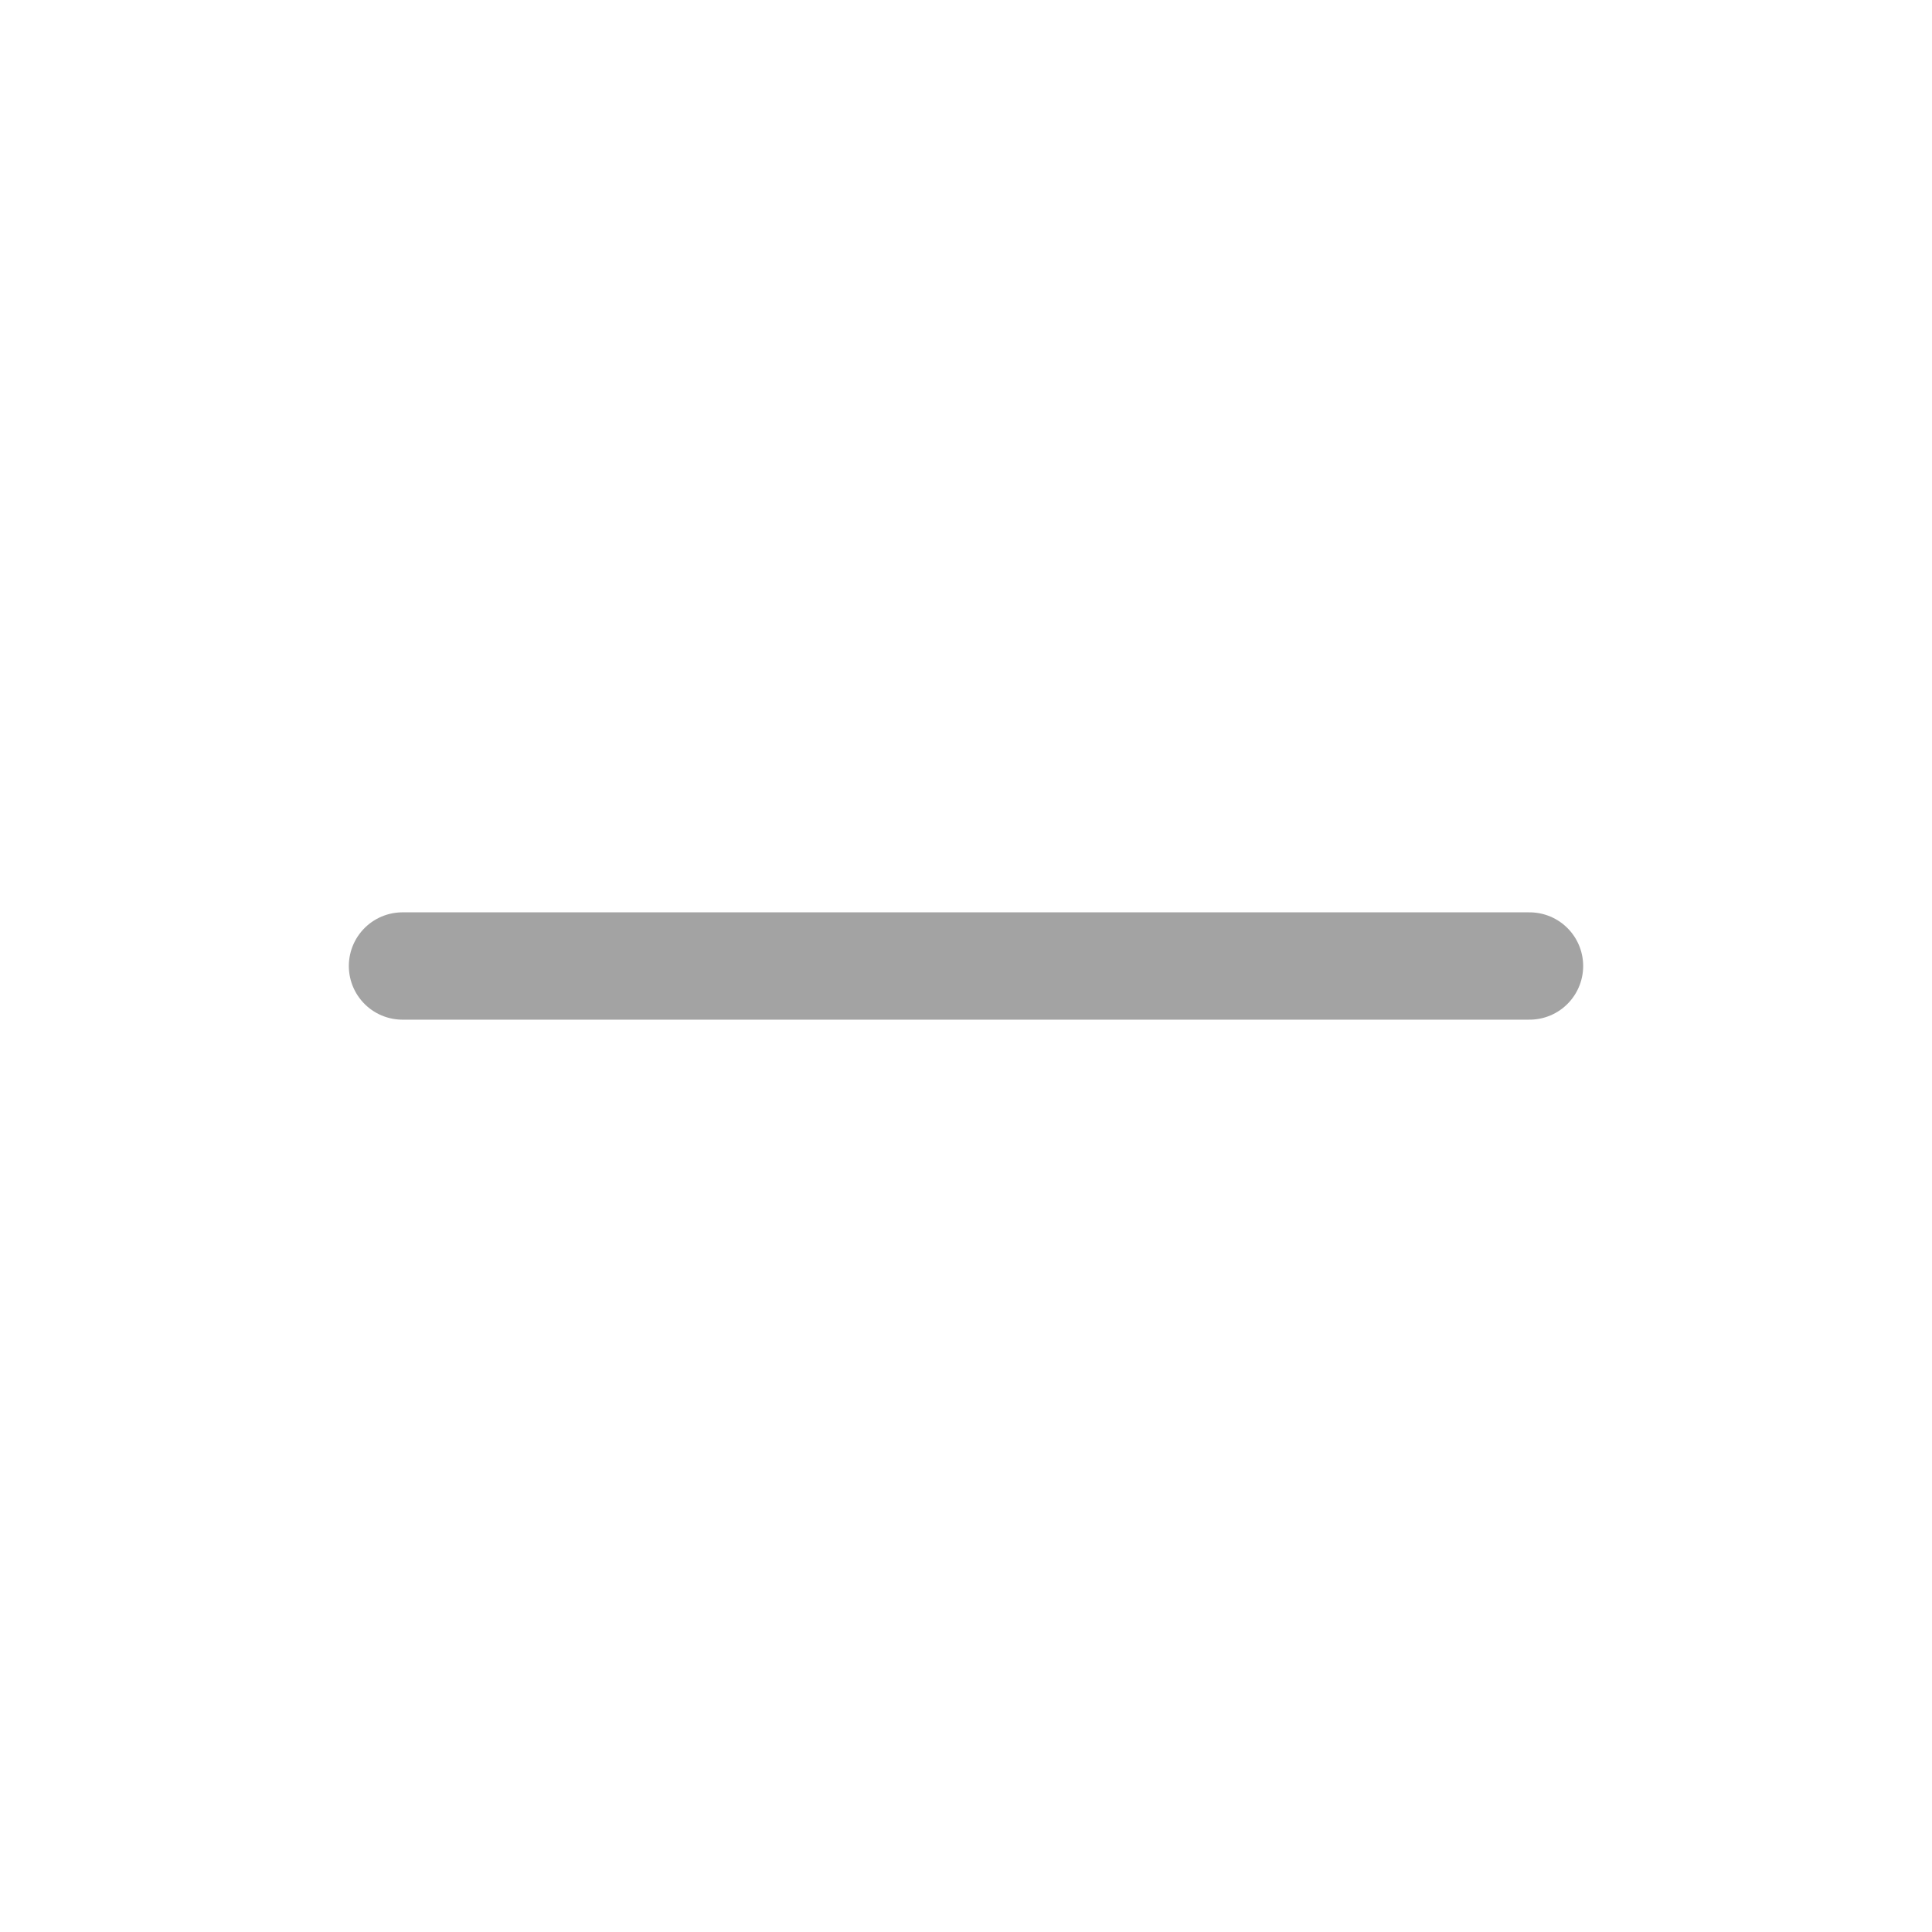
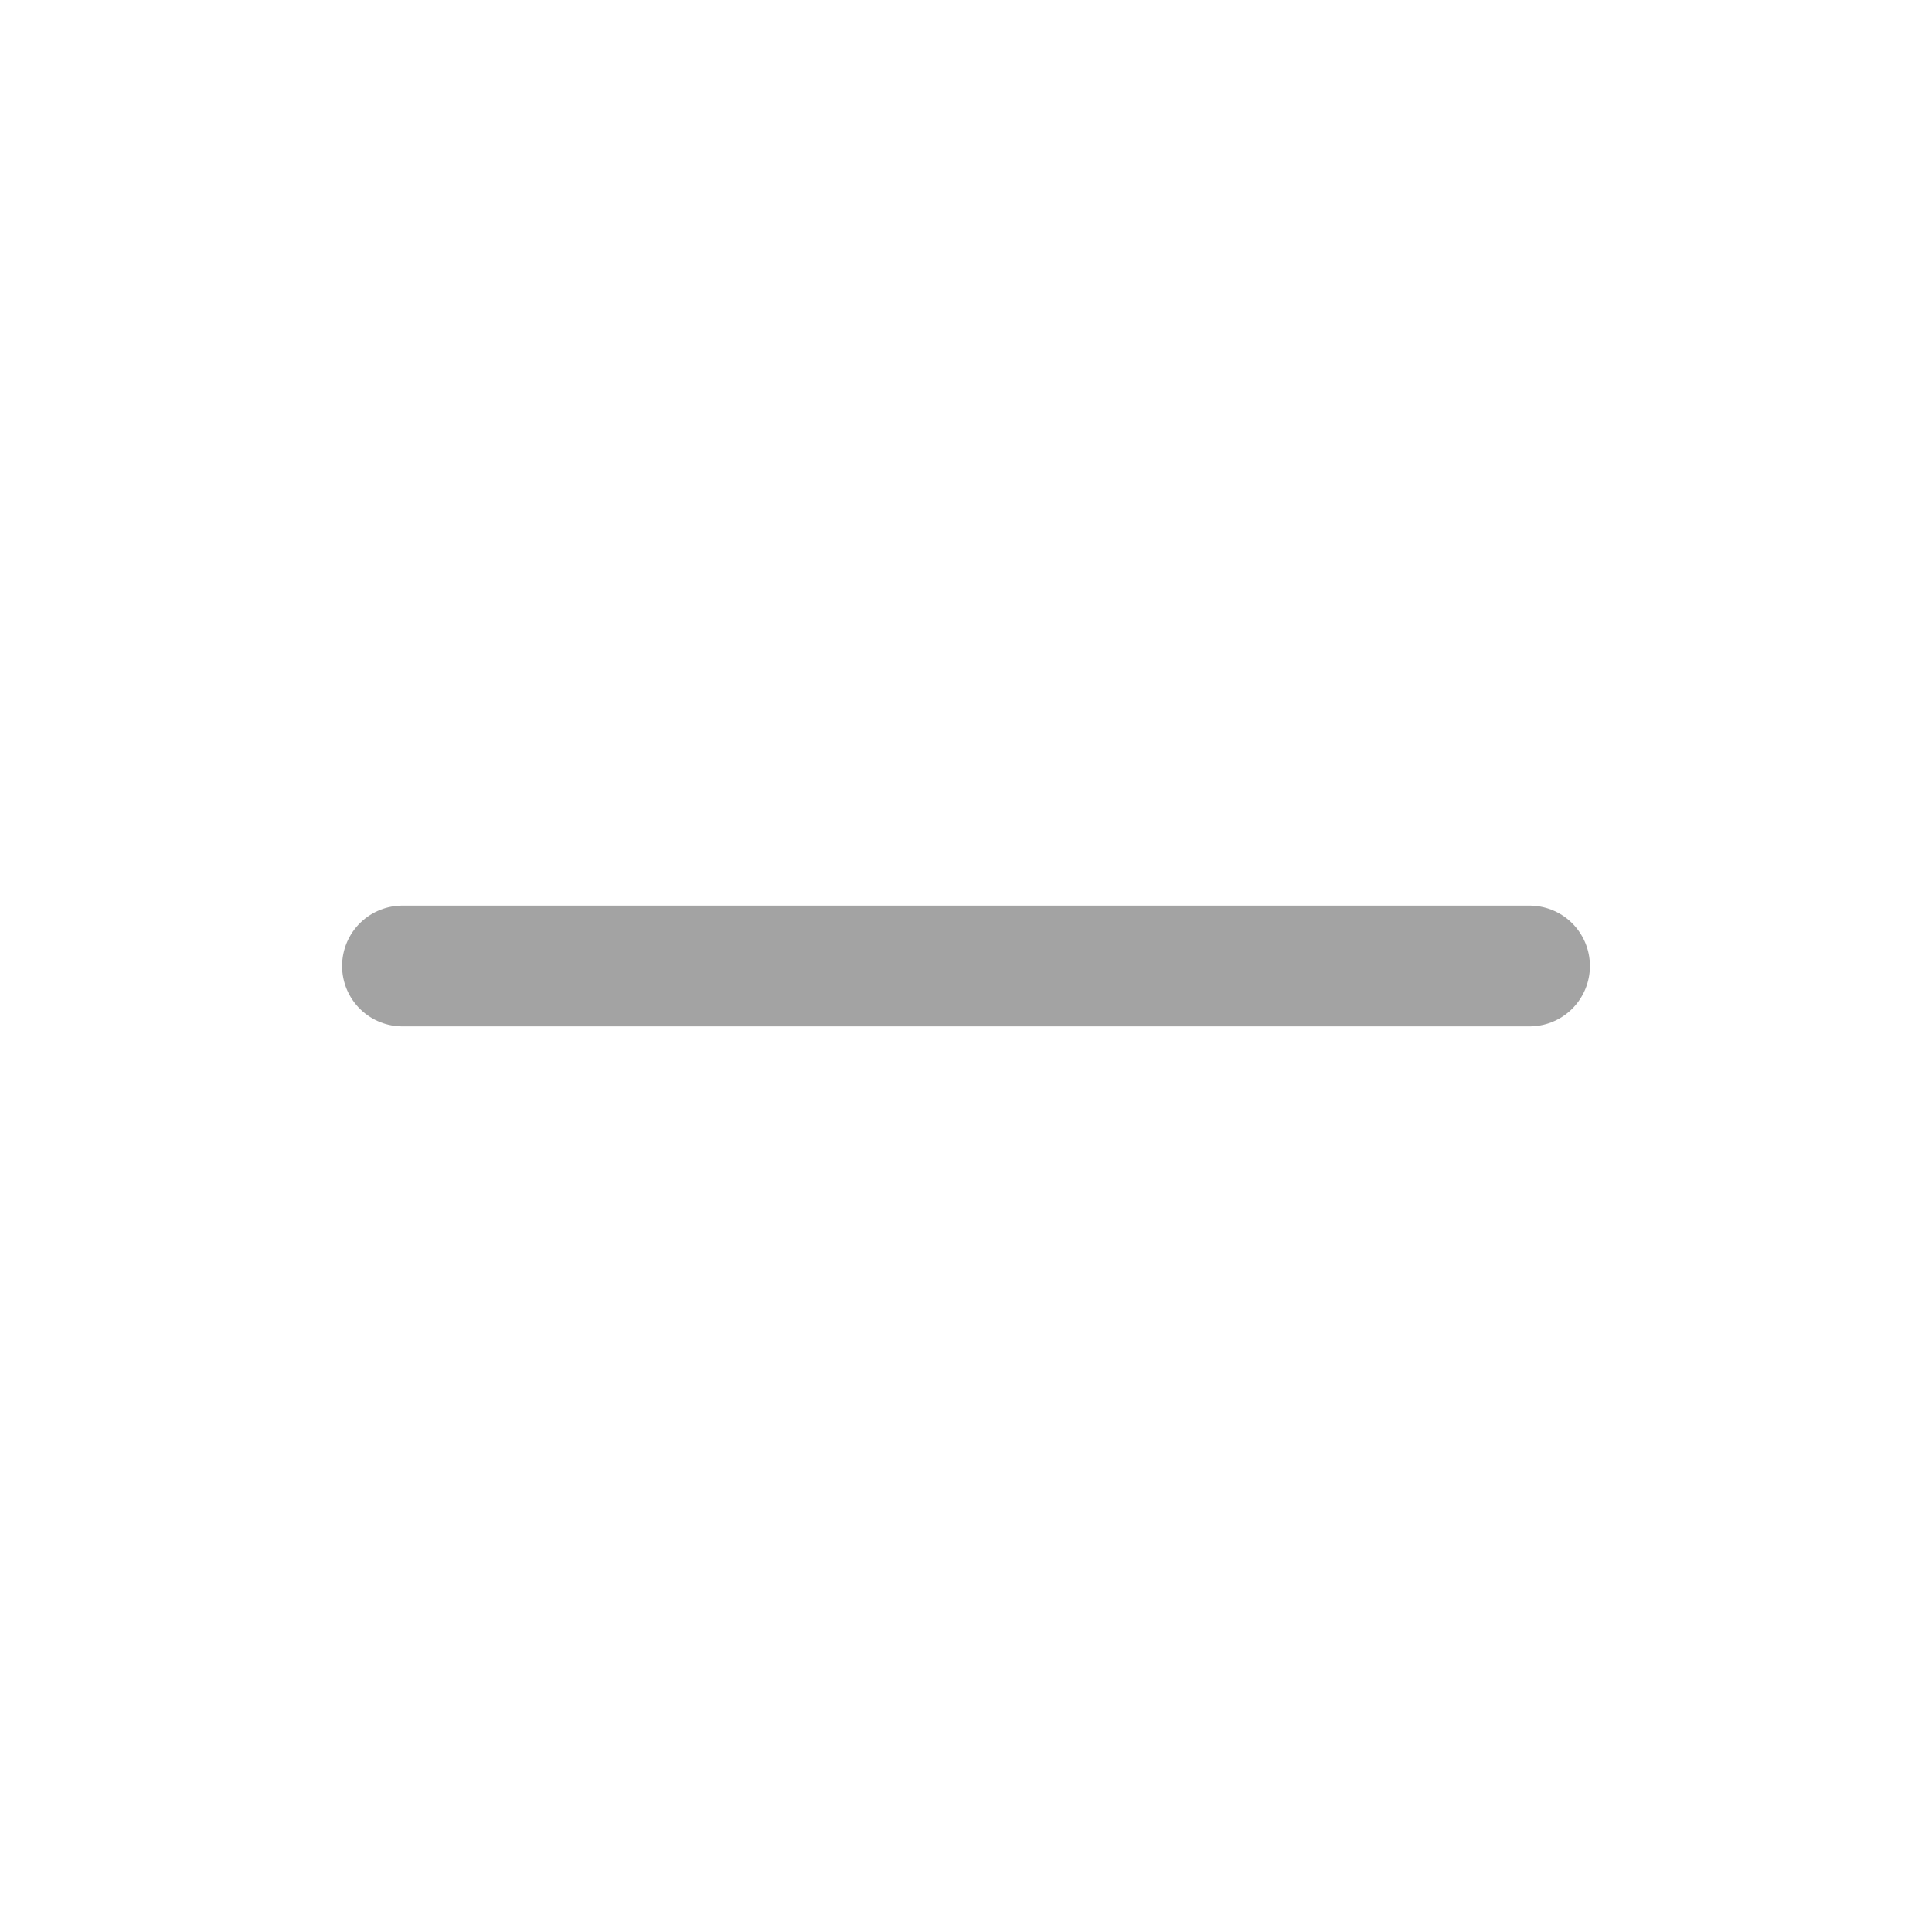
- <svg xmlns="http://www.w3.org/2000/svg" preserveAspectRatio="none" overflow="visible" style="display: block;" width="18" height="18" viewBox="0 0 18 18" fill="none">
-   <g id="minus 2">
-     <path id="Vector" d="M3.75 9H14.25" stroke-linecap="round" stroke-linejoin="round" stroke="#A3A3A3" />
+ <svg xmlns="http://www.w3.org/2000/svg" preserveAspectRatio="none" overflow="visible" style="display: block;" width="16" height="16" viewBox="0 0 16 16" fill="none">
+   <g id="Frame">
+     <path id="Vector" d="M3.333 8H12.667" stroke="#A3A3A3" stroke-linecap="round" stroke-linejoin="round" />
  </g>
</svg>
